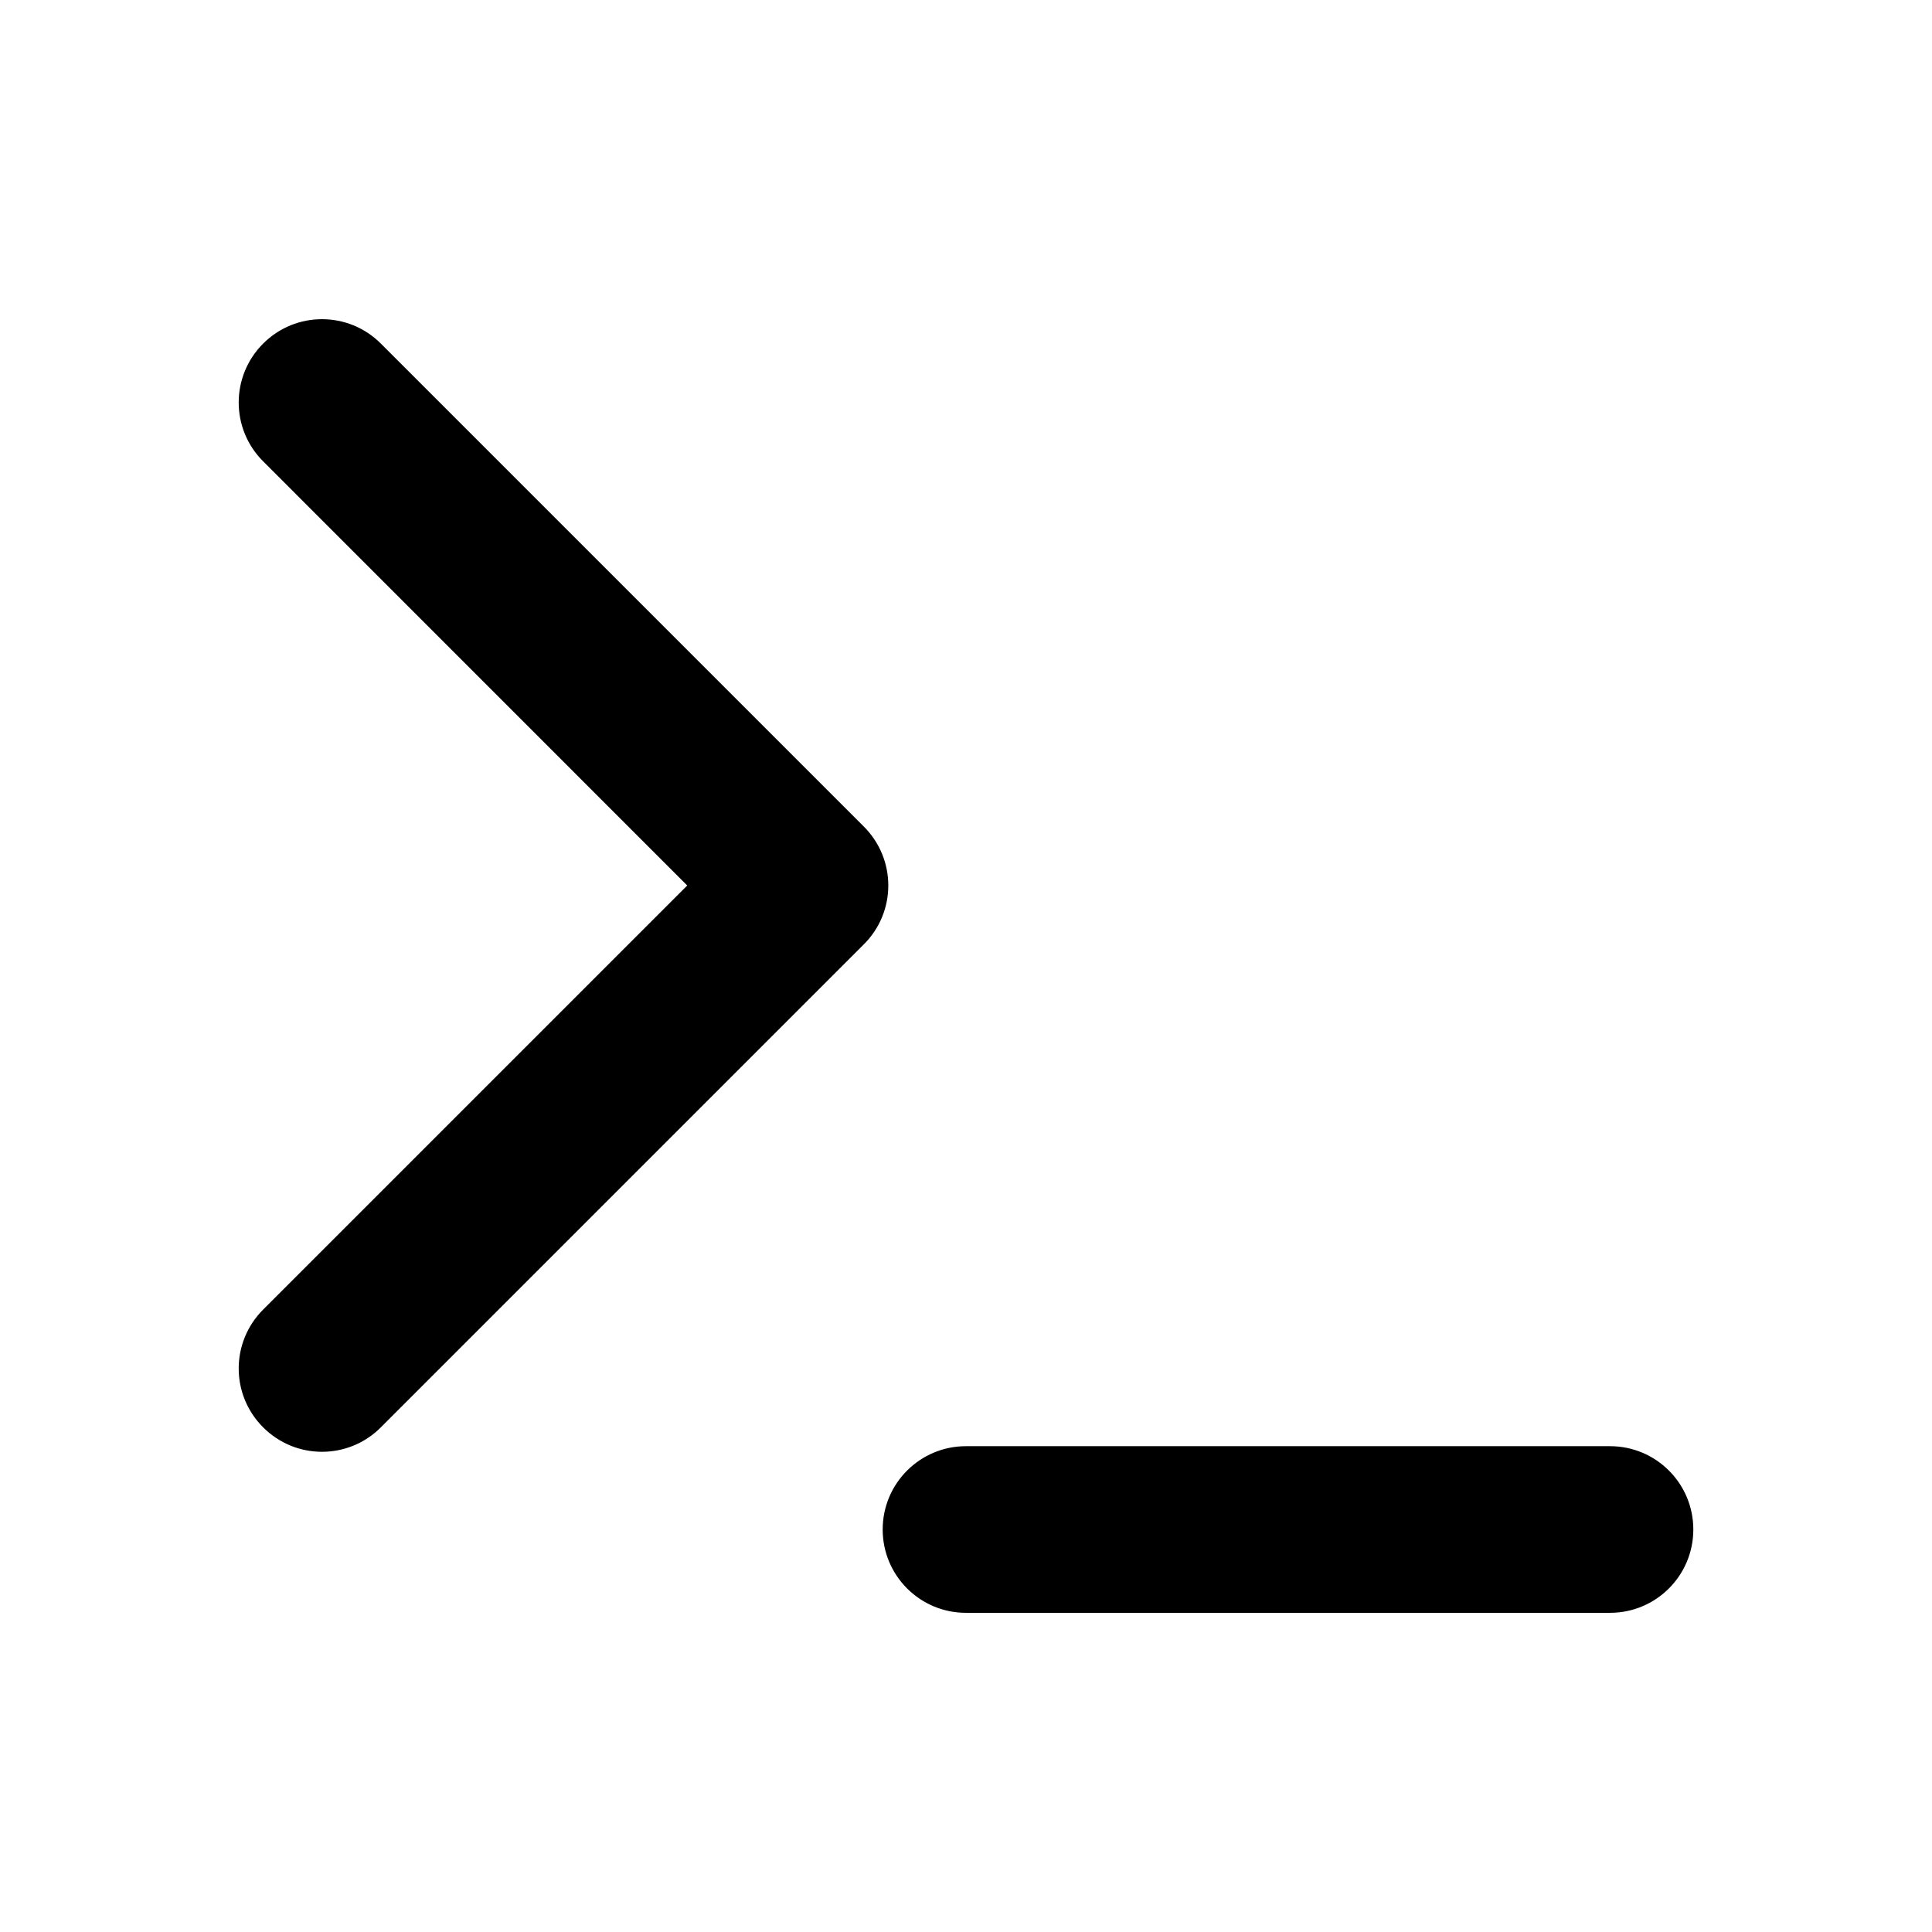
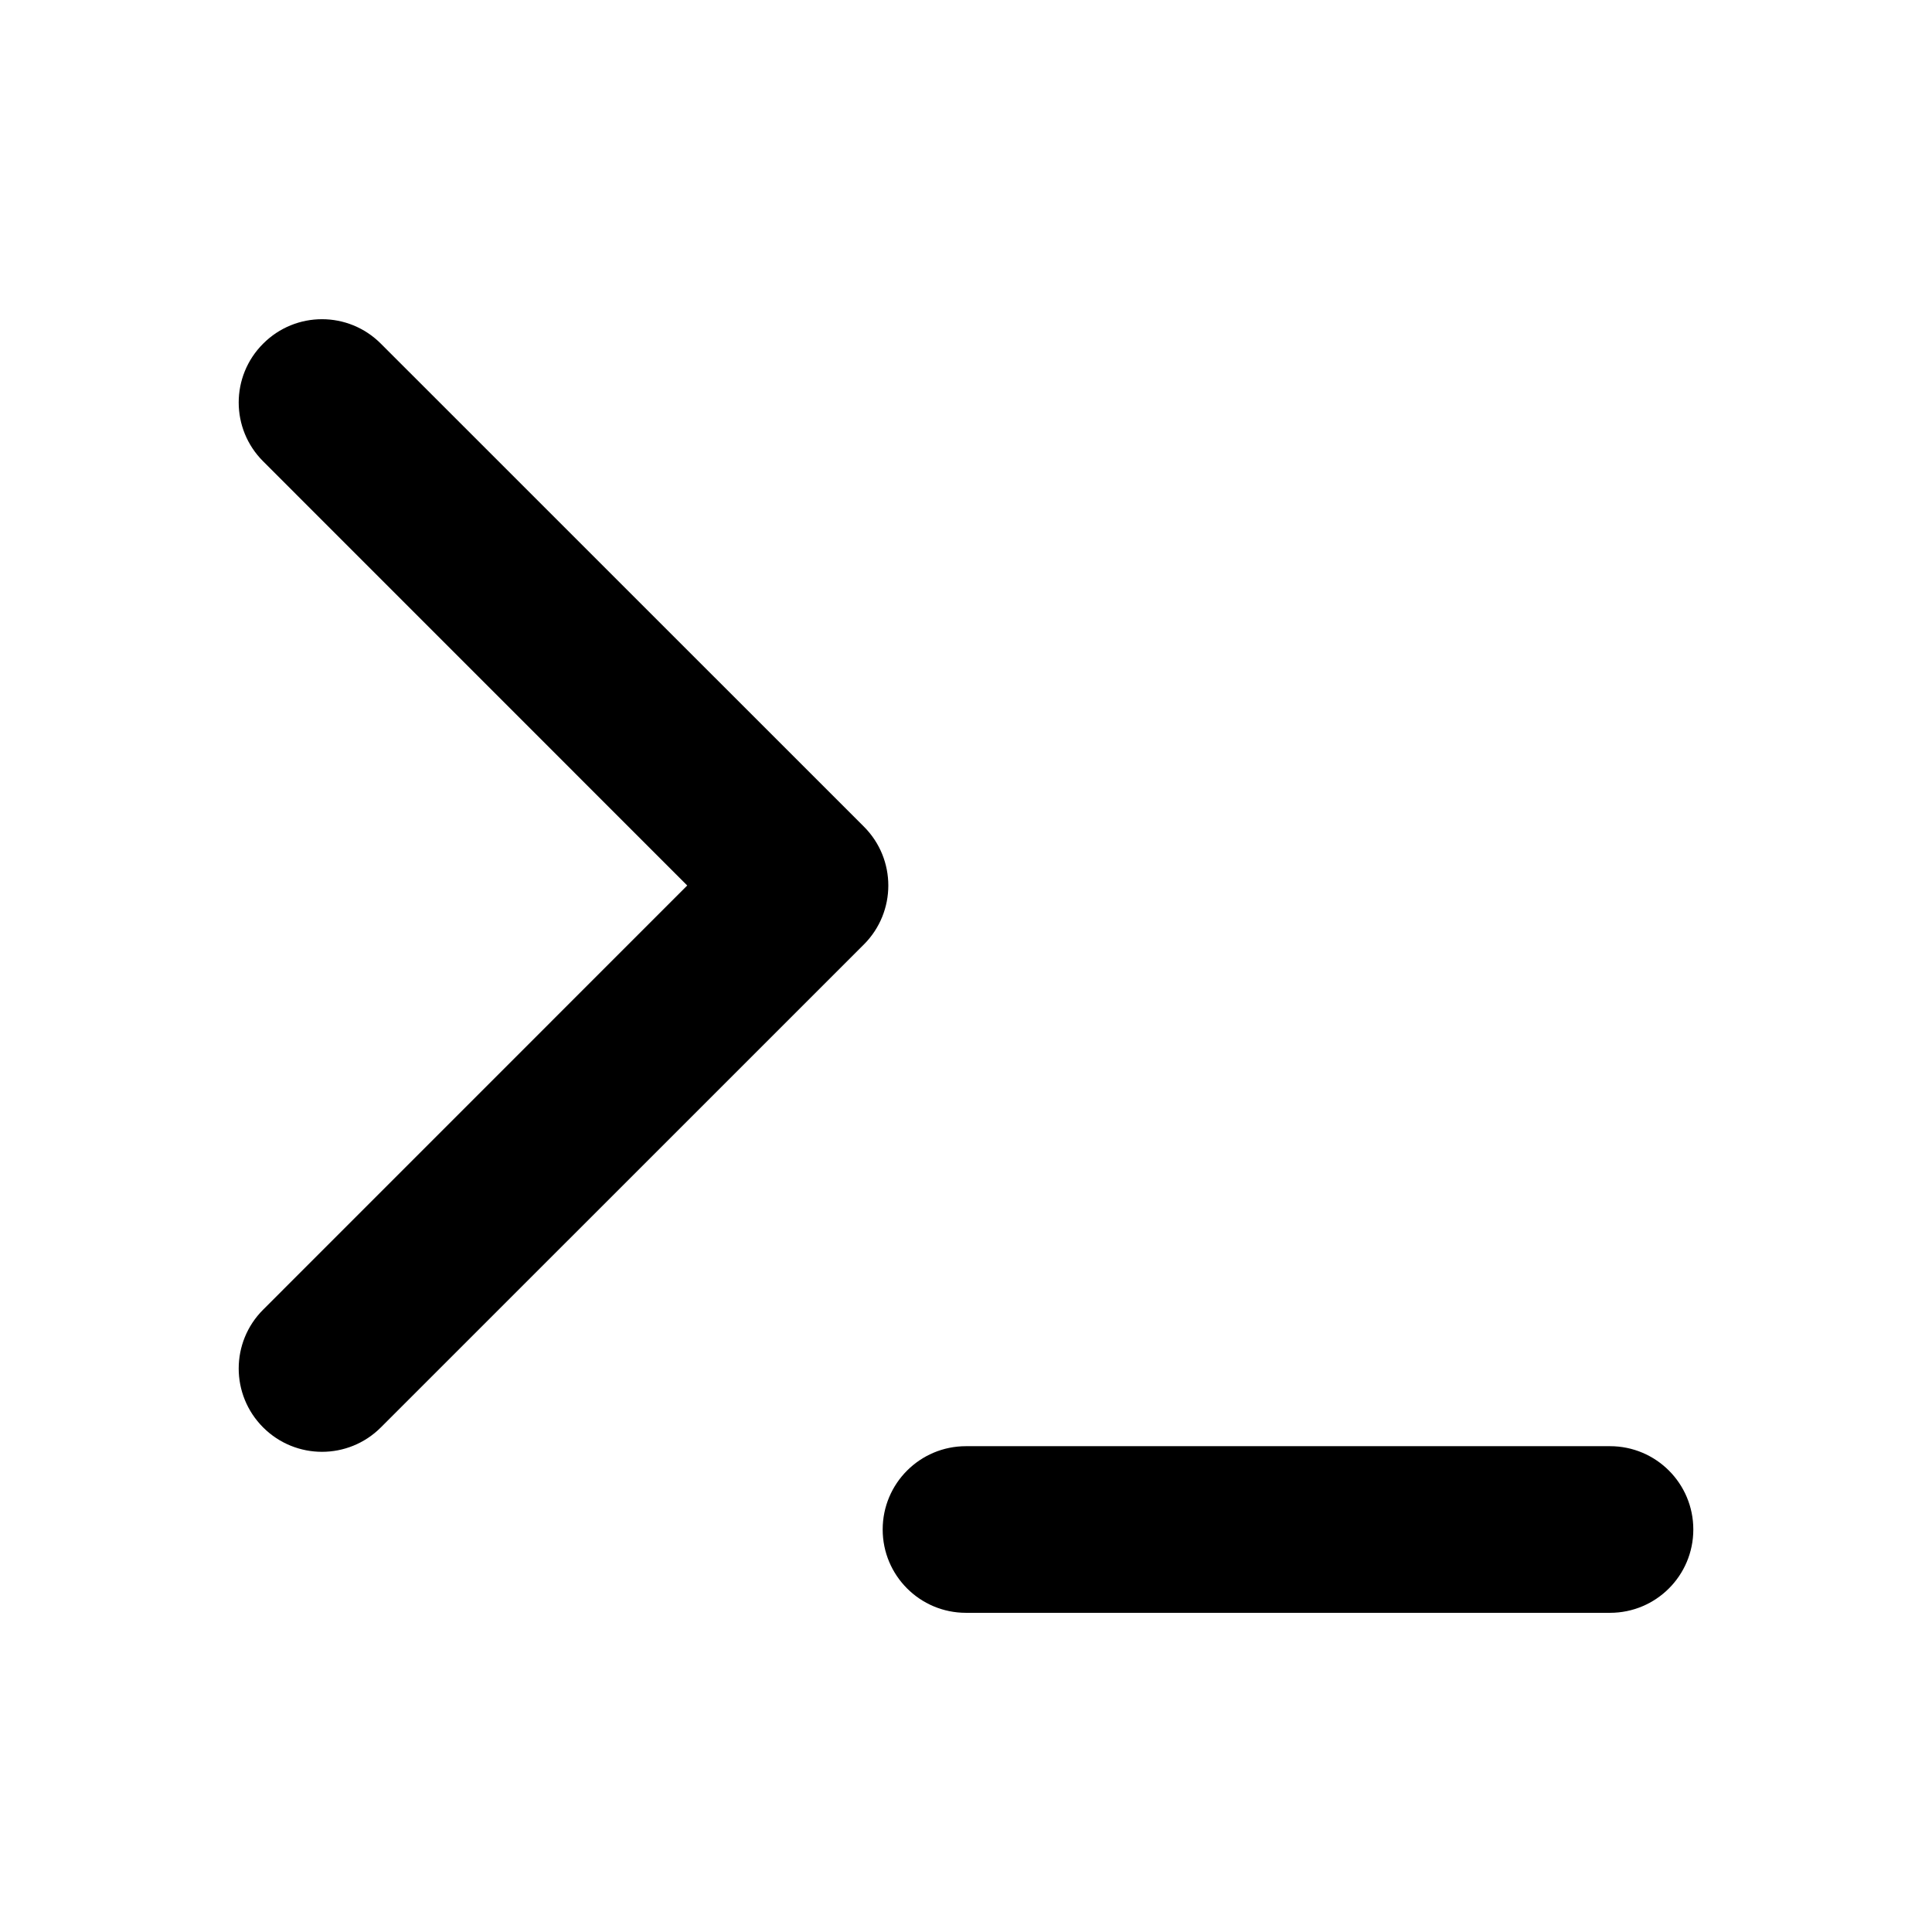
- <svg xmlns="http://www.w3.org/2000/svg" width="24" height="24" fill="none" viewBox="0 0 24 24">
-   <path fill="currentColor" d="M20 17.965C20.572 17.965 21.035 18.428 21.035 19C21.035 19.572 20.572 20.035 20 20.035H12C11.428 20.035 10.965 19.572 10.965 19C10.965 18.428 11.428 17.965 12 17.965H20ZM3.269 4.268C3.673 3.864 4.327 3.864 4.731 4.268L10.731 10.268C11.136 10.673 11.136 11.327 10.731 11.731L4.731 17.731C4.327 18.136 3.673 18.136 3.269 17.731C2.864 17.327 2.864 16.673 3.269 16.268L8.537 11L3.269 5.731C2.864 5.327 2.864 4.673 3.269 4.268Z" />
+ <svg xmlns="http://www.w3.org/2000/svg" width="24" height="24" viewBox="0 0 24 24" fill="none">
+   <path d="M20 17.965C20.572 17.965 21.035 18.428 21.035 19C21.035 19.572 20.572 20.035 20 20.035H12C11.428 20.035 10.965 19.572 10.965 19C10.965 18.428 11.428 17.965 12 17.965H20ZM3.269 4.269C3.673 3.864 4.327 3.864 4.731 4.269L10.732 10.269C11.136 10.673 11.136 11.327 10.732 11.732L4.731 17.732C4.327 18.136 3.673 18.136 3.269 17.732C2.864 17.327 2.864 16.673 3.269 16.269L8.537 11L3.269 5.731C2.864 5.327 2.864 4.673 3.269 4.269Z" fill="black" />
</svg>
